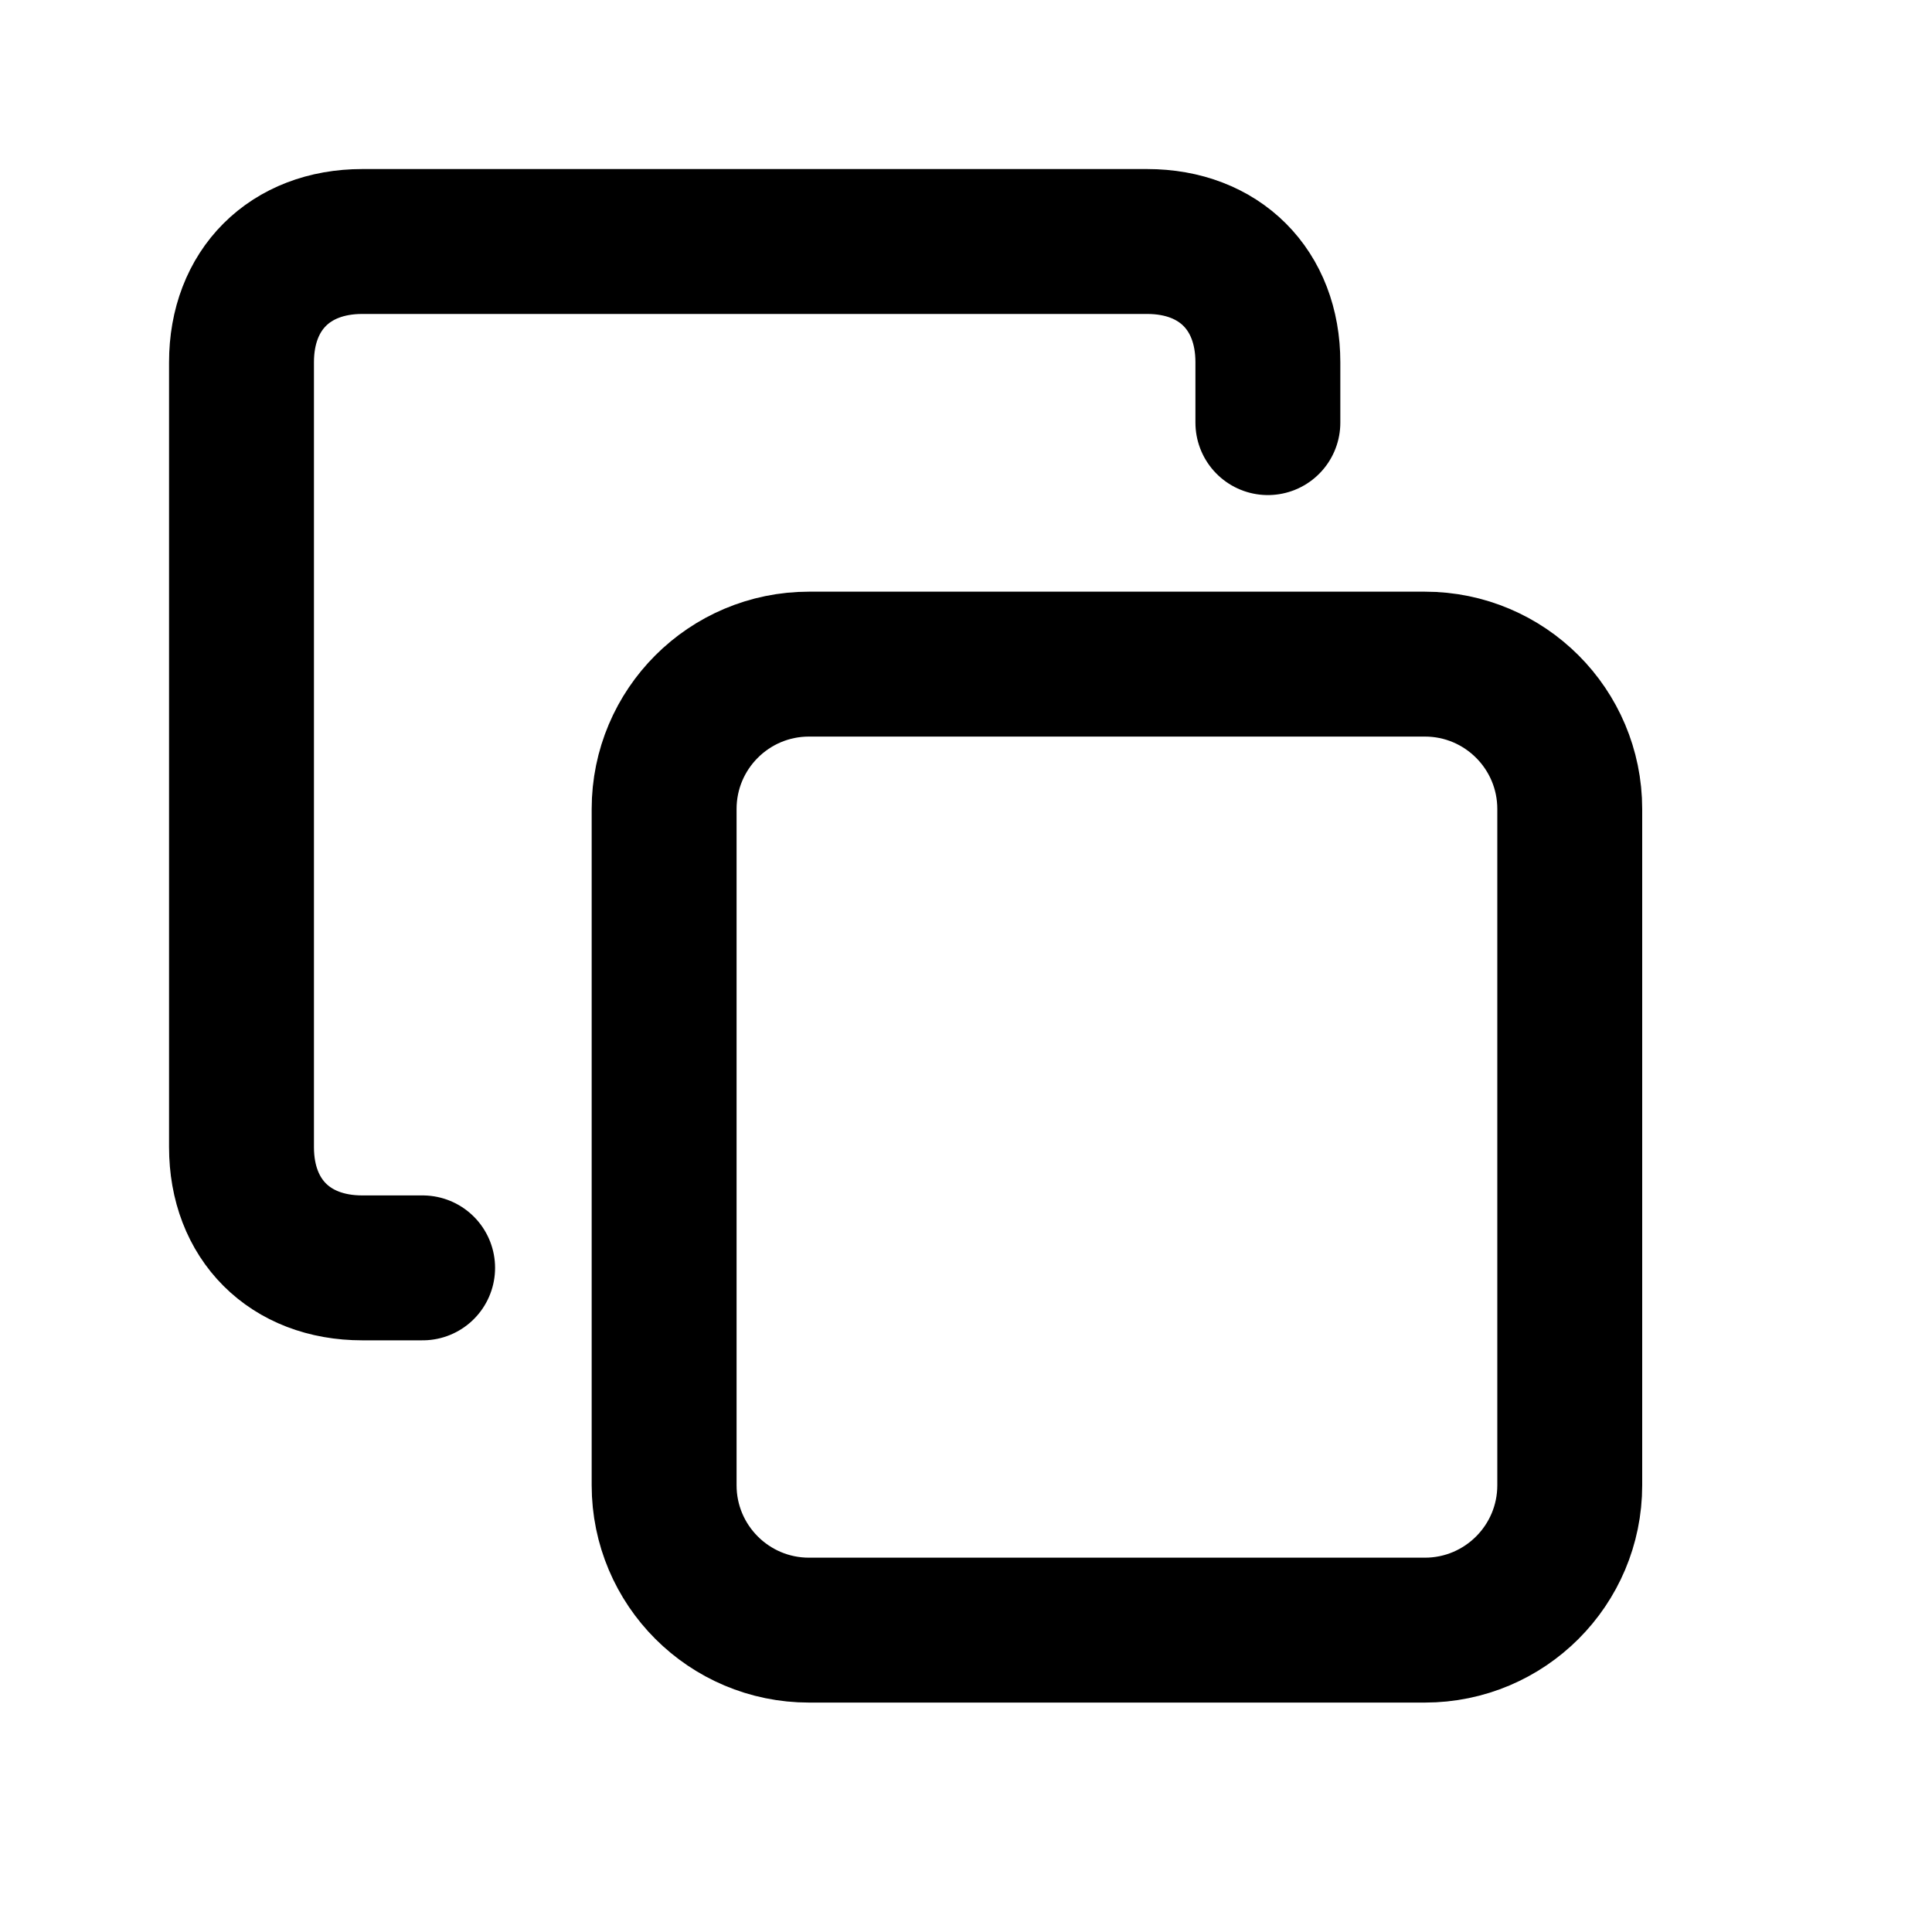
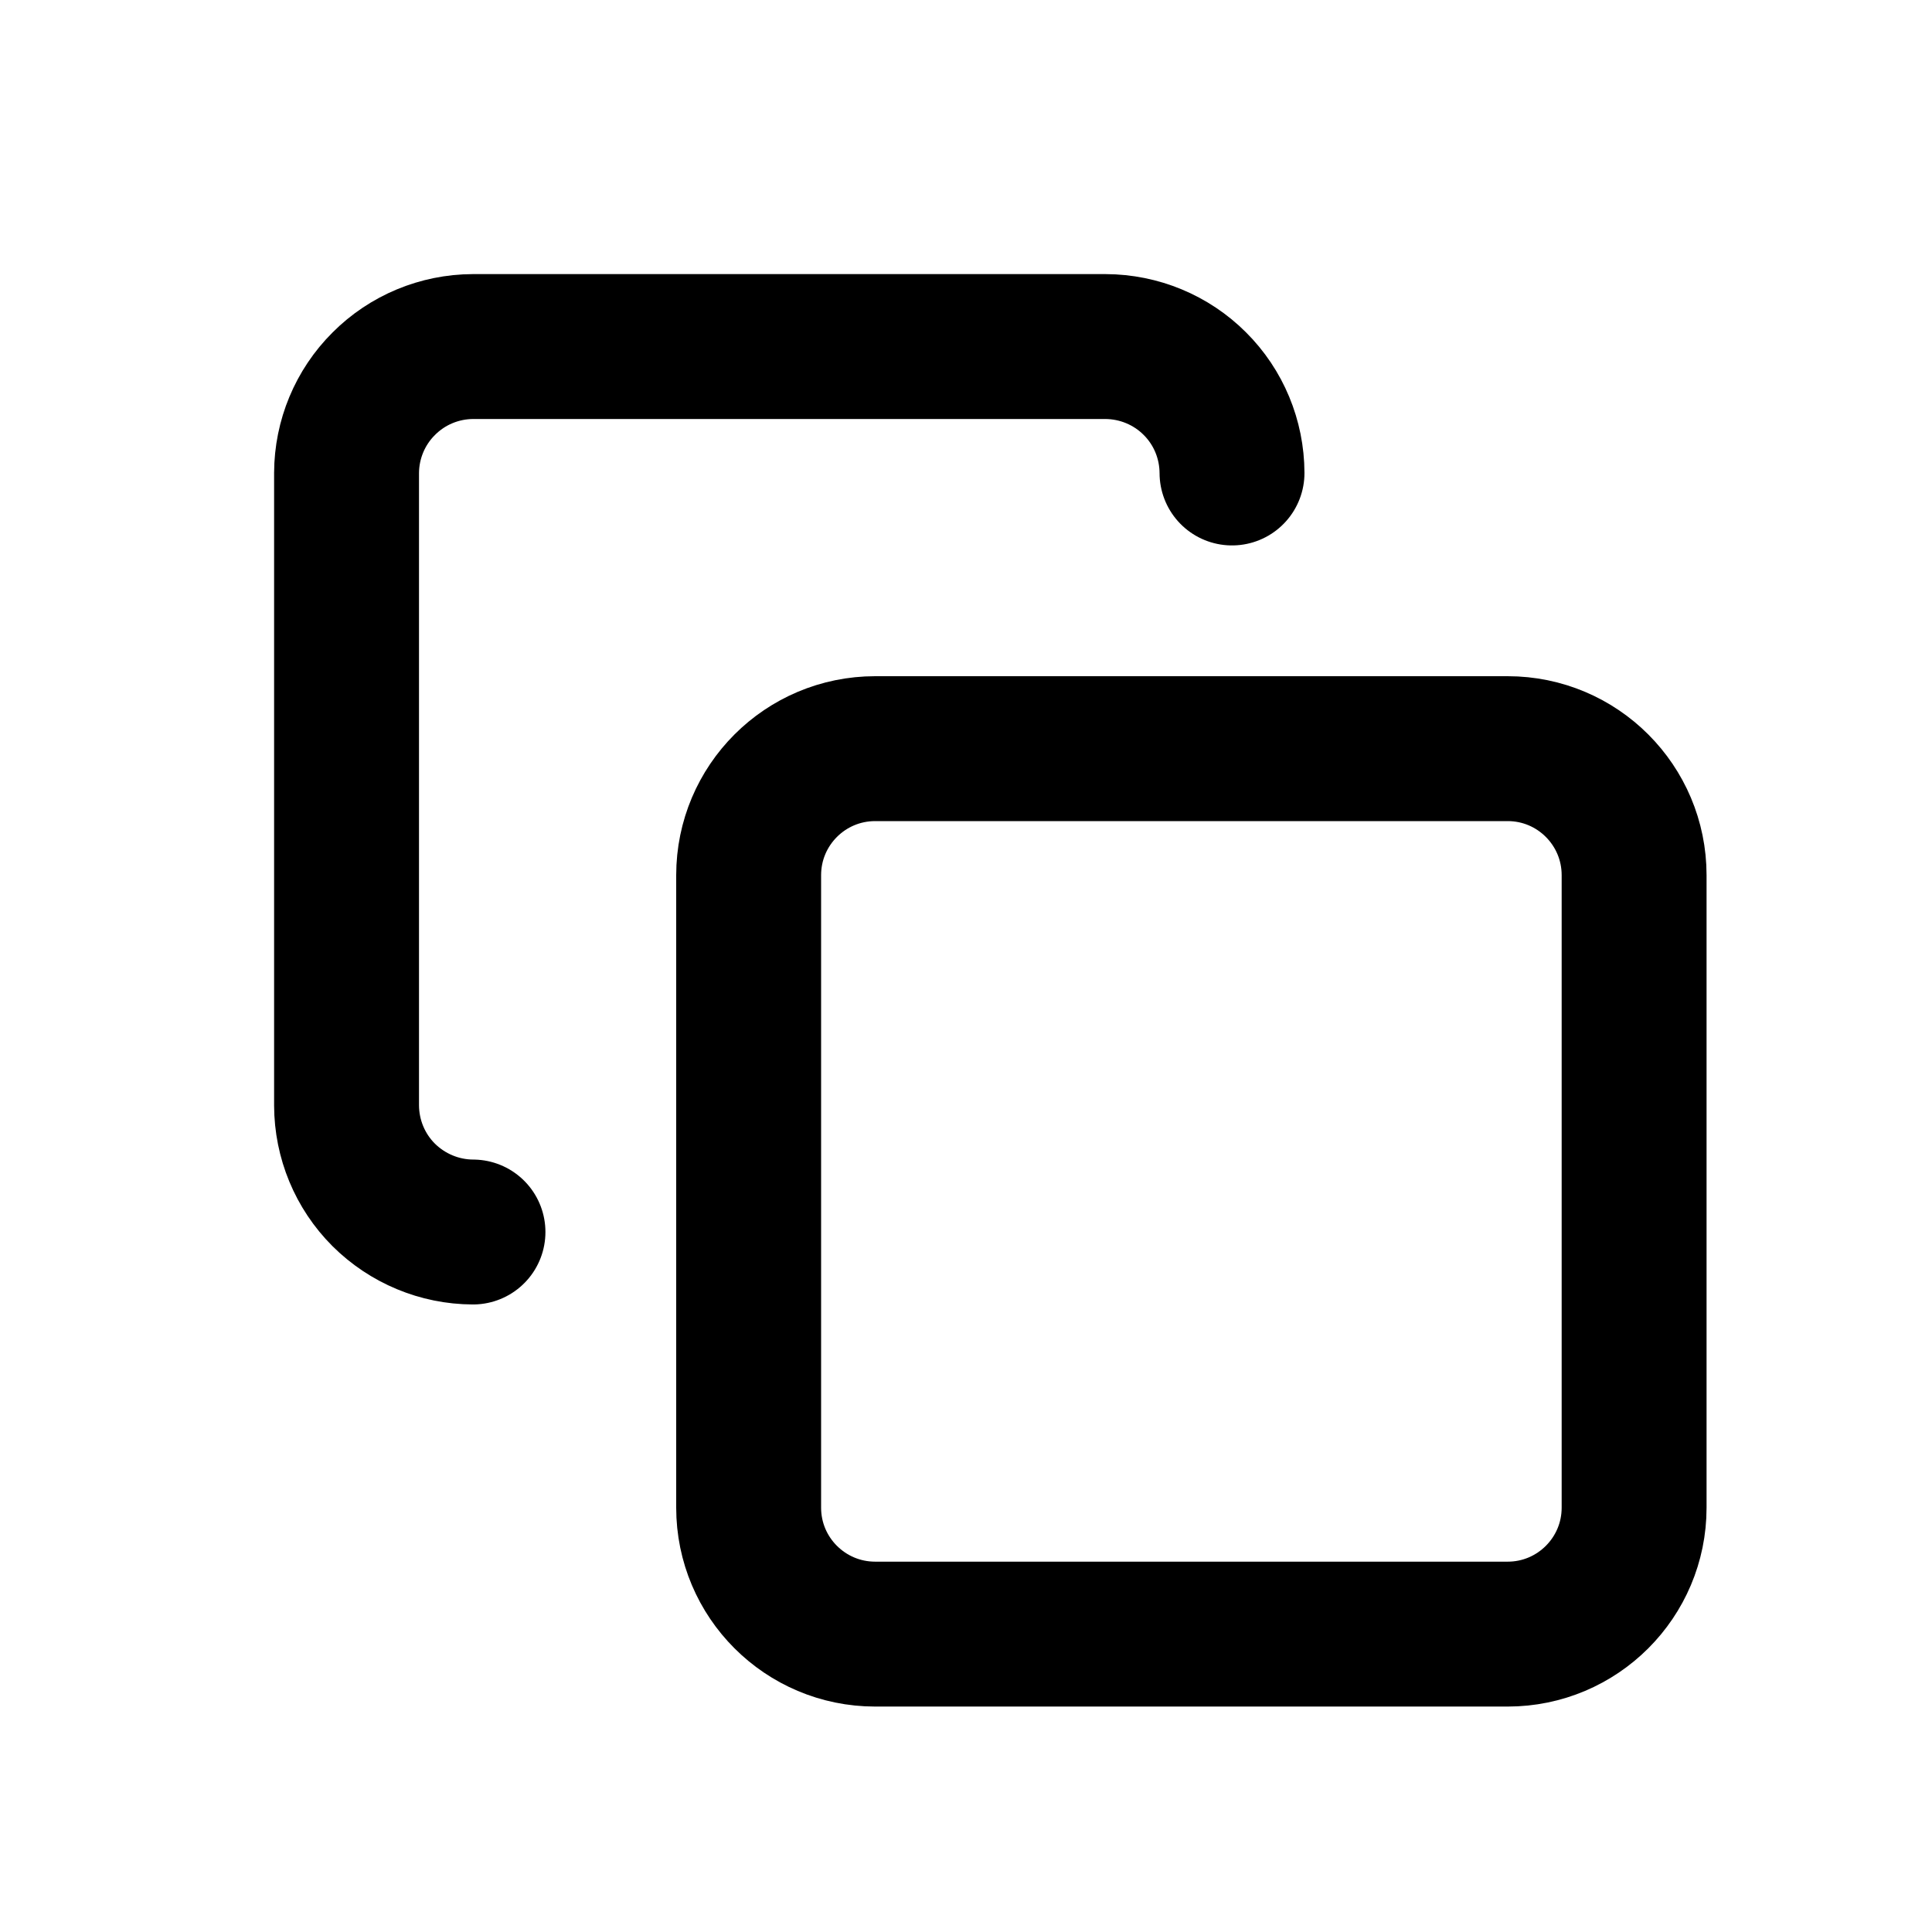
<svg xmlns="http://www.w3.org/2000/svg" width="16" height="16" viewBox="0 0 16 16" fill="none">
-   <rect x="5.5" y="5.5" width="7.5" height="8" rx="1.2" stroke="currentColor" stroke-width="1.2" />
-   <path d="M3.5 10.5H3C2.4 10.5 2 10.1 2 9.5V3C2 2.4 2.4 2 3 2H9.5C10.1 2 10.5 2.4 10.5 3V3.5" stroke="currentColor" stroke-width="1.2" stroke-linecap="round" />
+   <path d="M12.486 6.2H7.248C6.669 6.2 6.2 6.669 6.2 7.248V12.486C6.2 13.064 6.669 13.533 7.248 13.533H12.486C13.064 13.533 13.533 13.064 13.533 12.486V7.248C13.533 6.669 13.064 6.2 12.486 6.2Z" stroke="currentColor" stroke-width="1.2" stroke-linecap="round" stroke-linejoin="round" />
+   <path d="M3.917 10.203C3.64 10.202 3.374 10.091 3.177 9.895C2.981 9.699 2.871 9.433 2.87 9.155V3.917C2.871 3.64 2.981 3.374 3.178 3.178C3.374 2.981 3.64 2.871 3.917 2.87H9.155C9.433 2.871 9.699 2.981 9.895 3.177C10.092 3.373 10.202 3.639 10.203 3.917" stroke="currentColor" stroke-width="1.2" stroke-linecap="round" stroke-linejoin="round" />
</svg>
